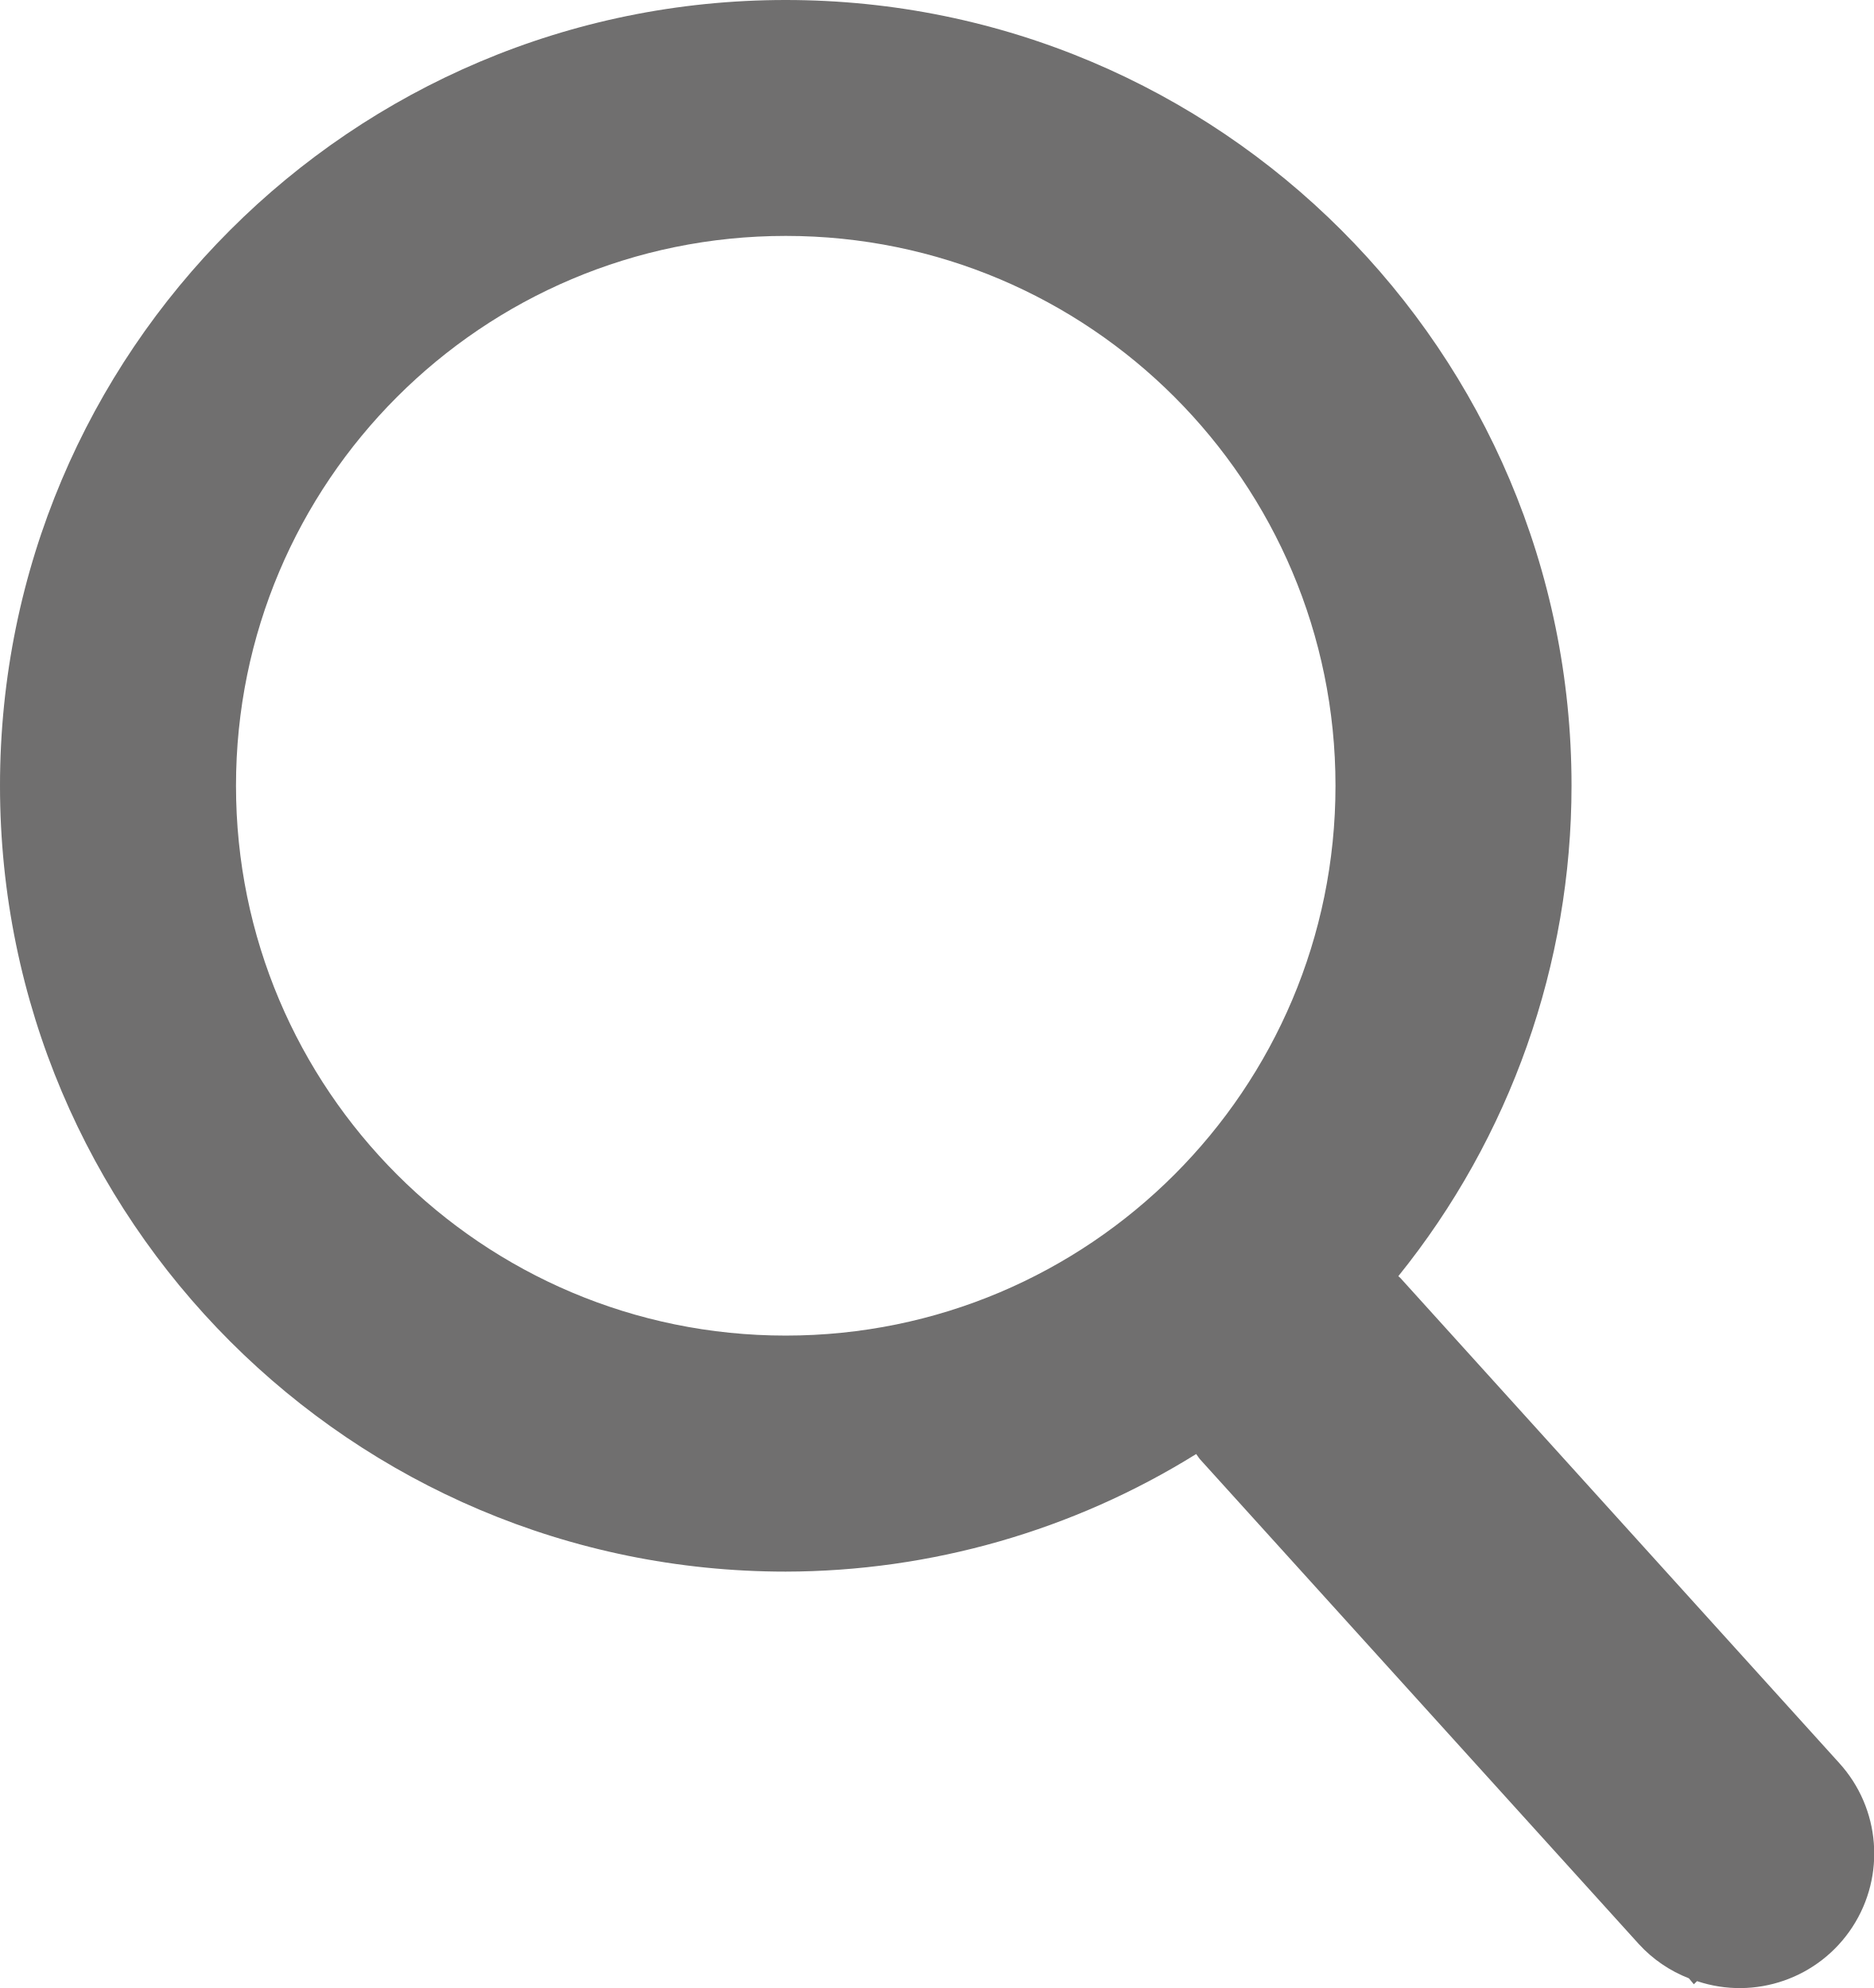
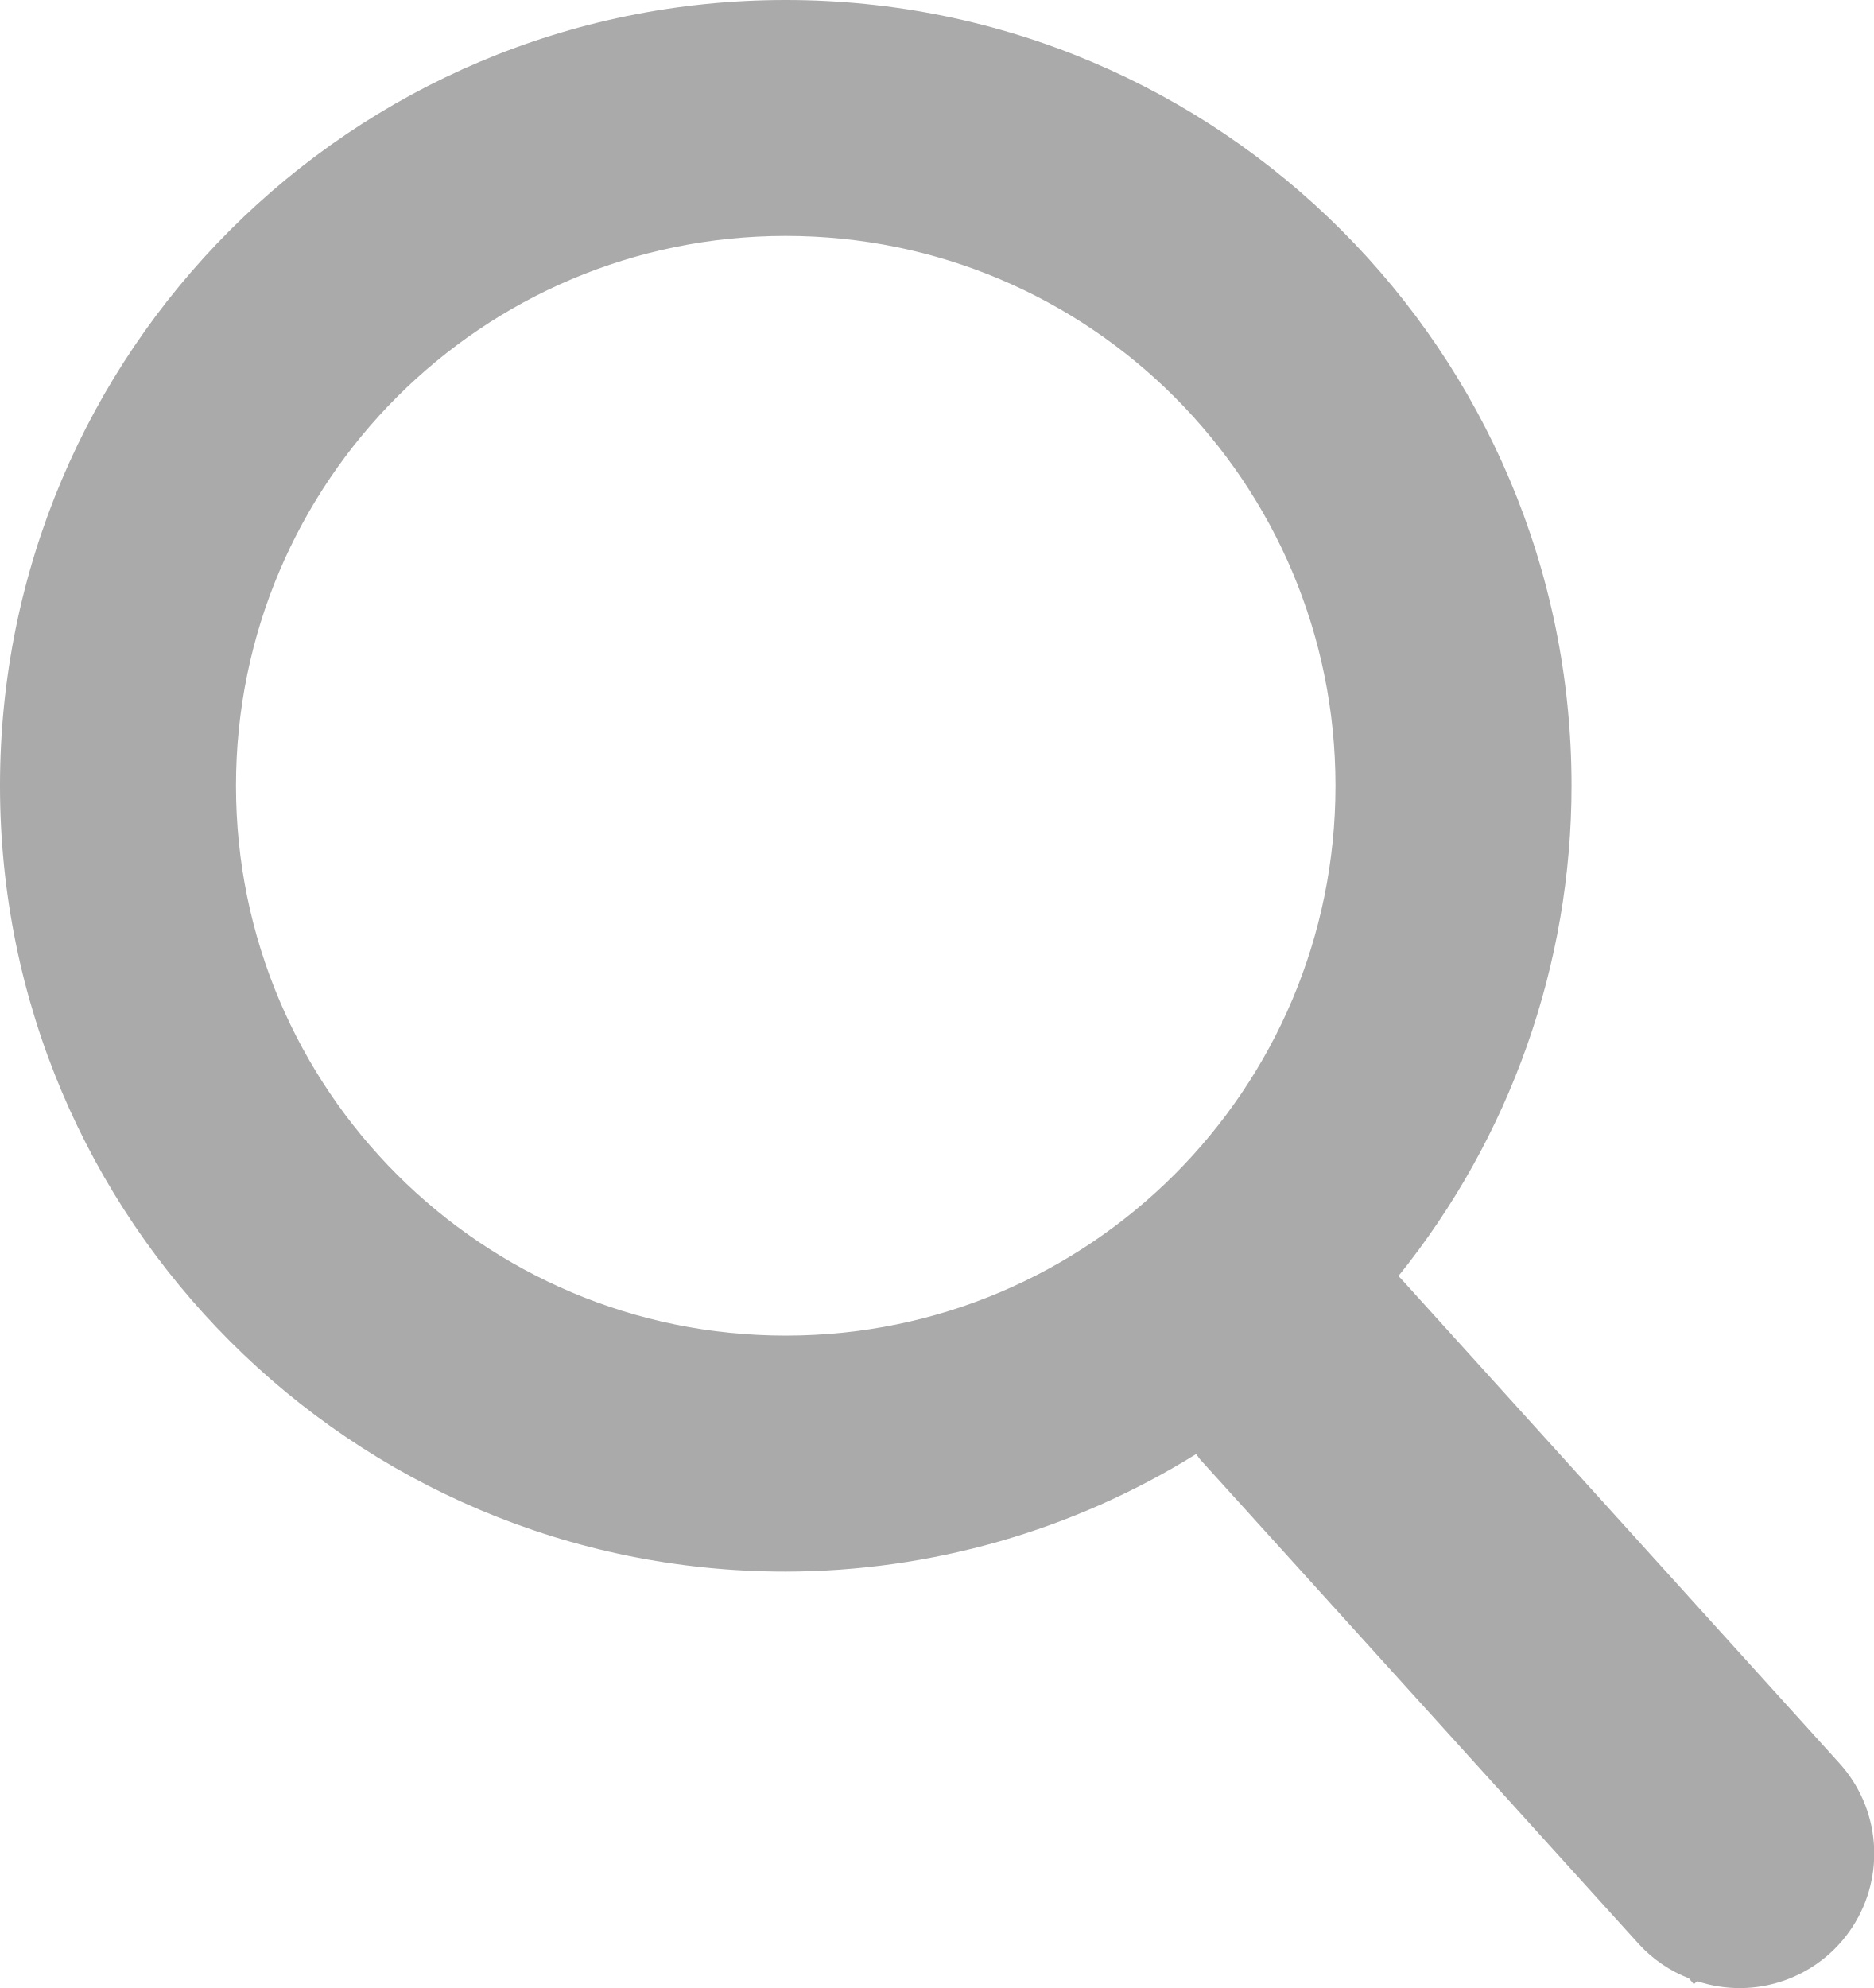
<svg xmlns="http://www.w3.org/2000/svg" id="Layer_2" data-name="Layer 2" viewBox="0 0 481.05 510.24">
  <defs>
-     <style>.cls-1{fill:#706f6f;}</style>
+     <style>.cls-1{fill:#aaaaaa;}</style>
  </defs>
  <g id="Edit">
    <path class="cls-1" d="M246.16,403.37a200.19,200.19,0,0,0,105.37-30.18c.36.45.62.94,1,1.37L465.19,499A34.1,34.1,0,0,0,478,507.75l1.28,1.53.82-.8a34.53,34.53,0,0,0,36.48-56L403.94,328c-.16-.17-.36-.29-.52-.46a200.47,200.47,0,0,0,44.46-125.91C447.88,90.3,357.57,0,246.15,0S44.46,90.31,44.47,201.67,134.78,403.38,246.16,403.37ZM105.05,201.67A141.12,141.12,0,1,1,246.16,342.79,141.11,141.11,0,0,1,105.05,201.67Z" transform="translate(-44.47 0)" />
  </g>
</svg>
